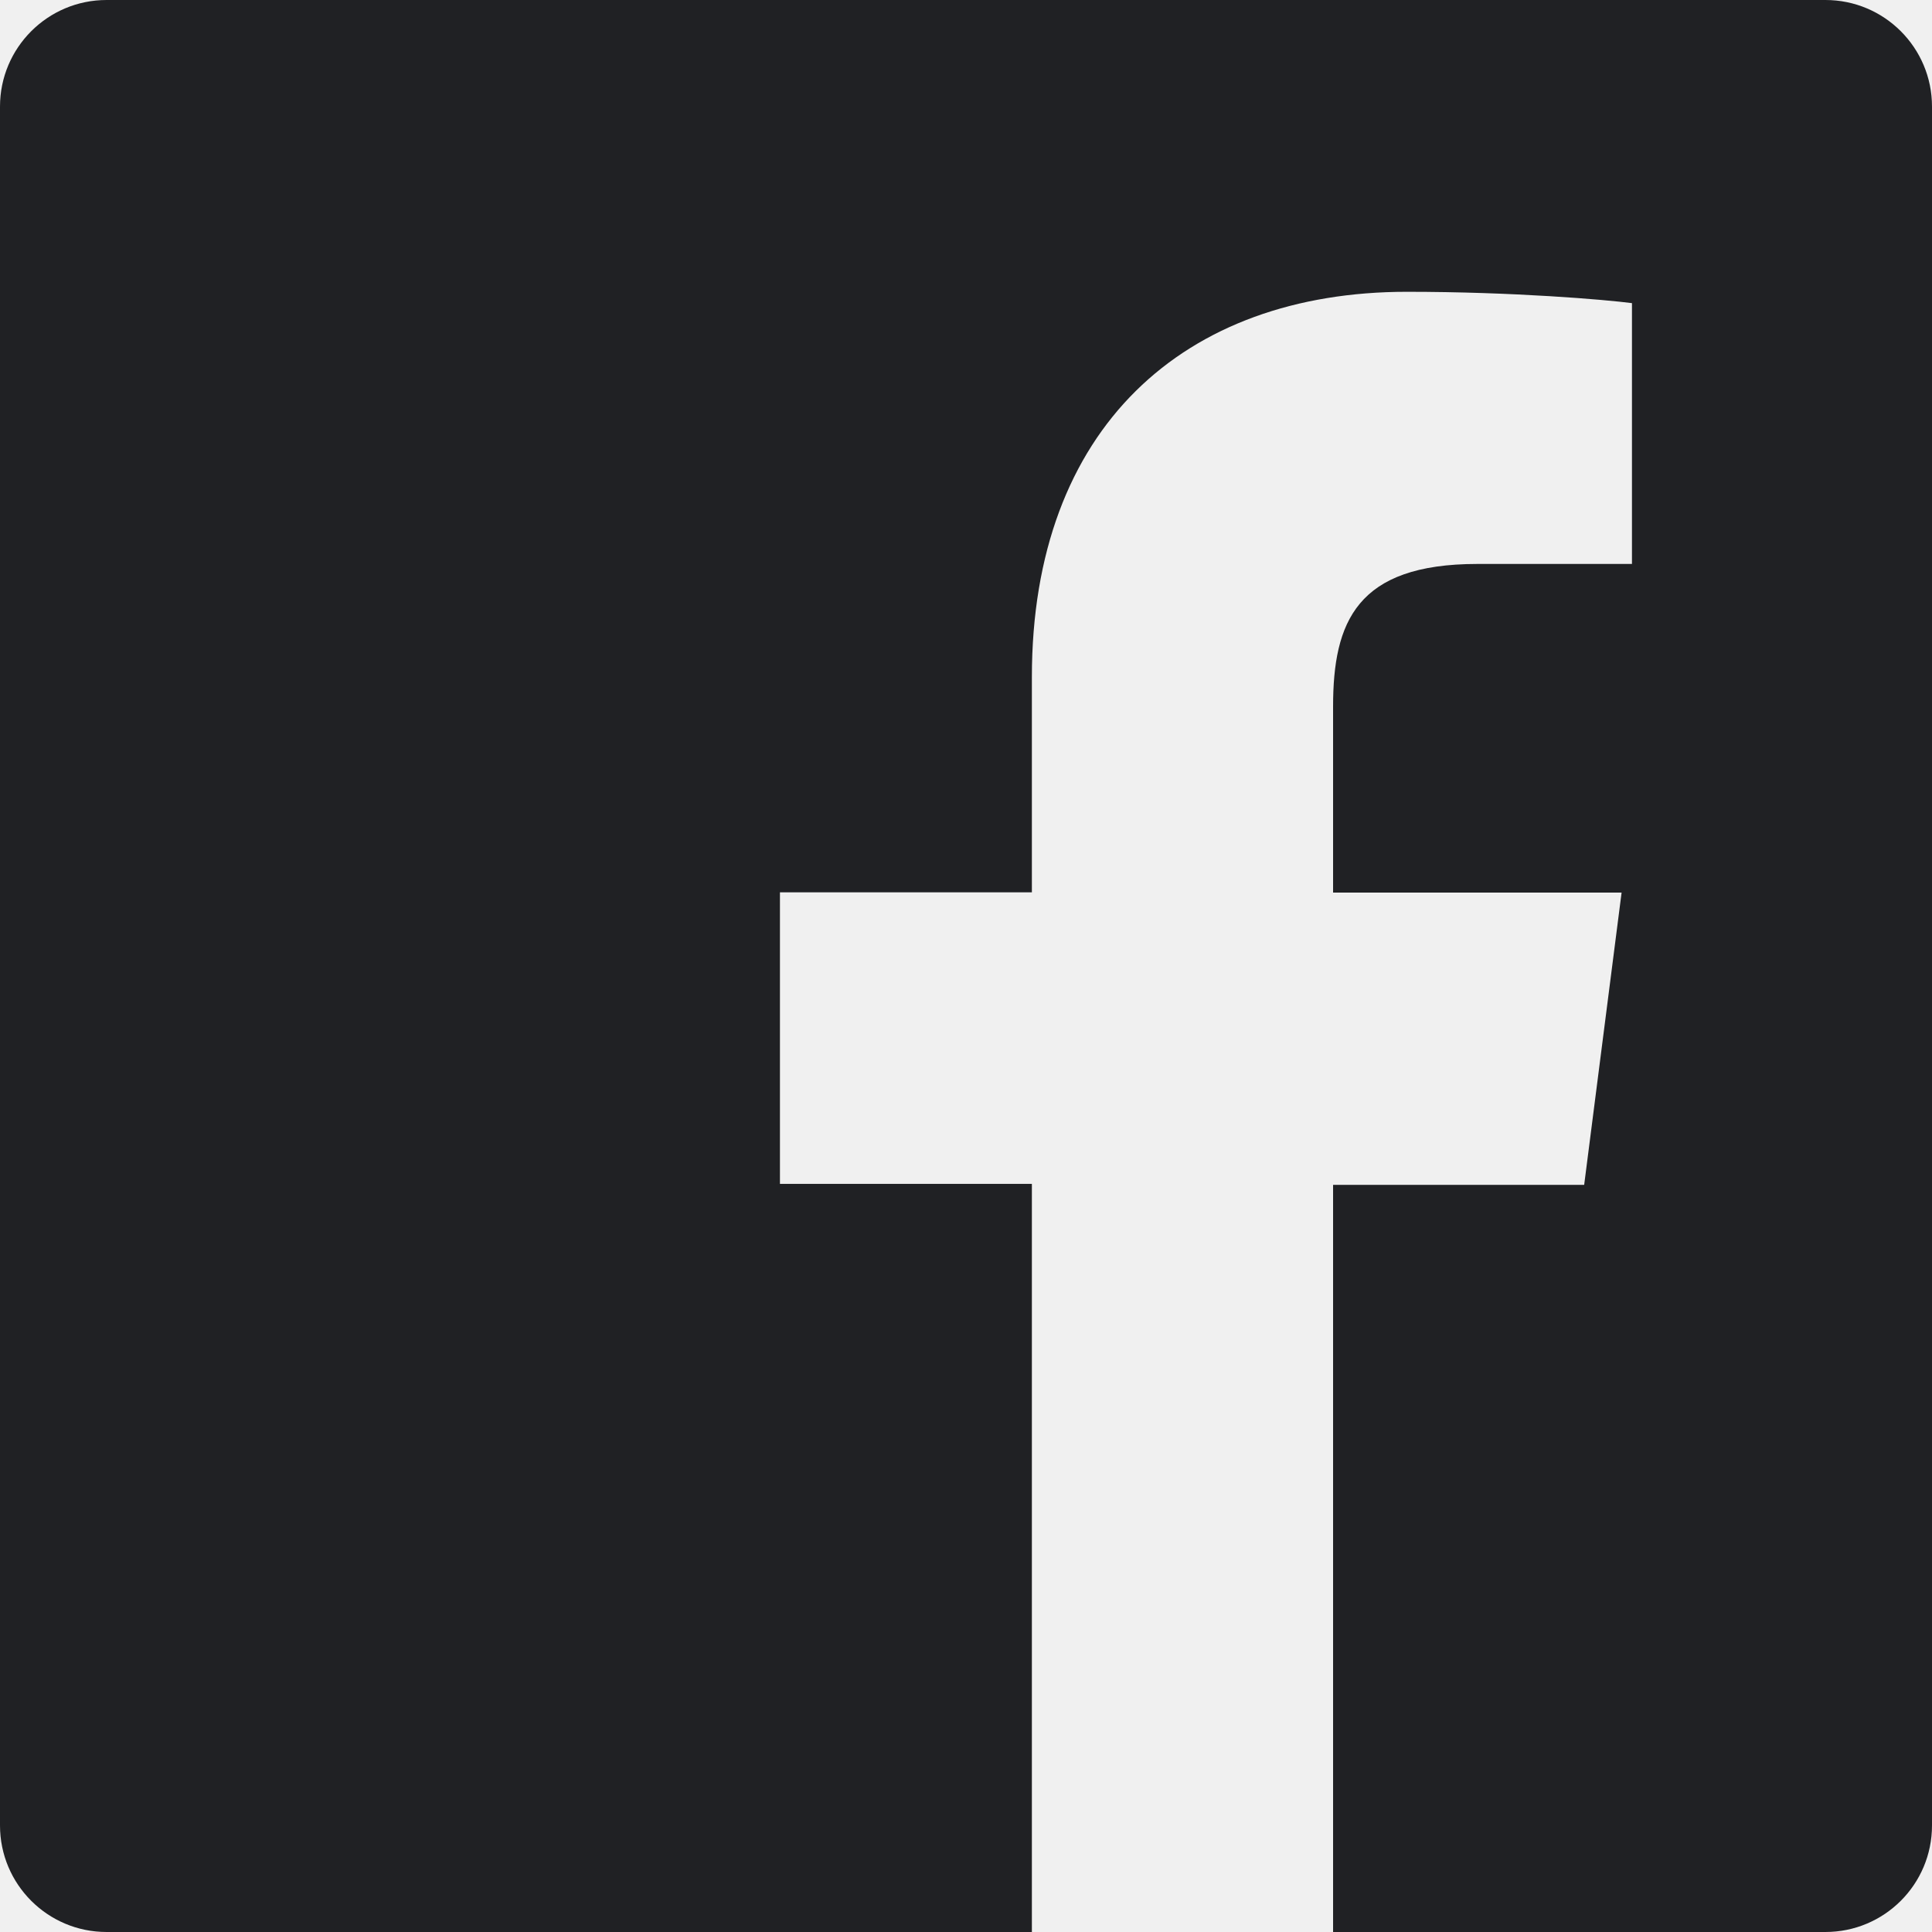
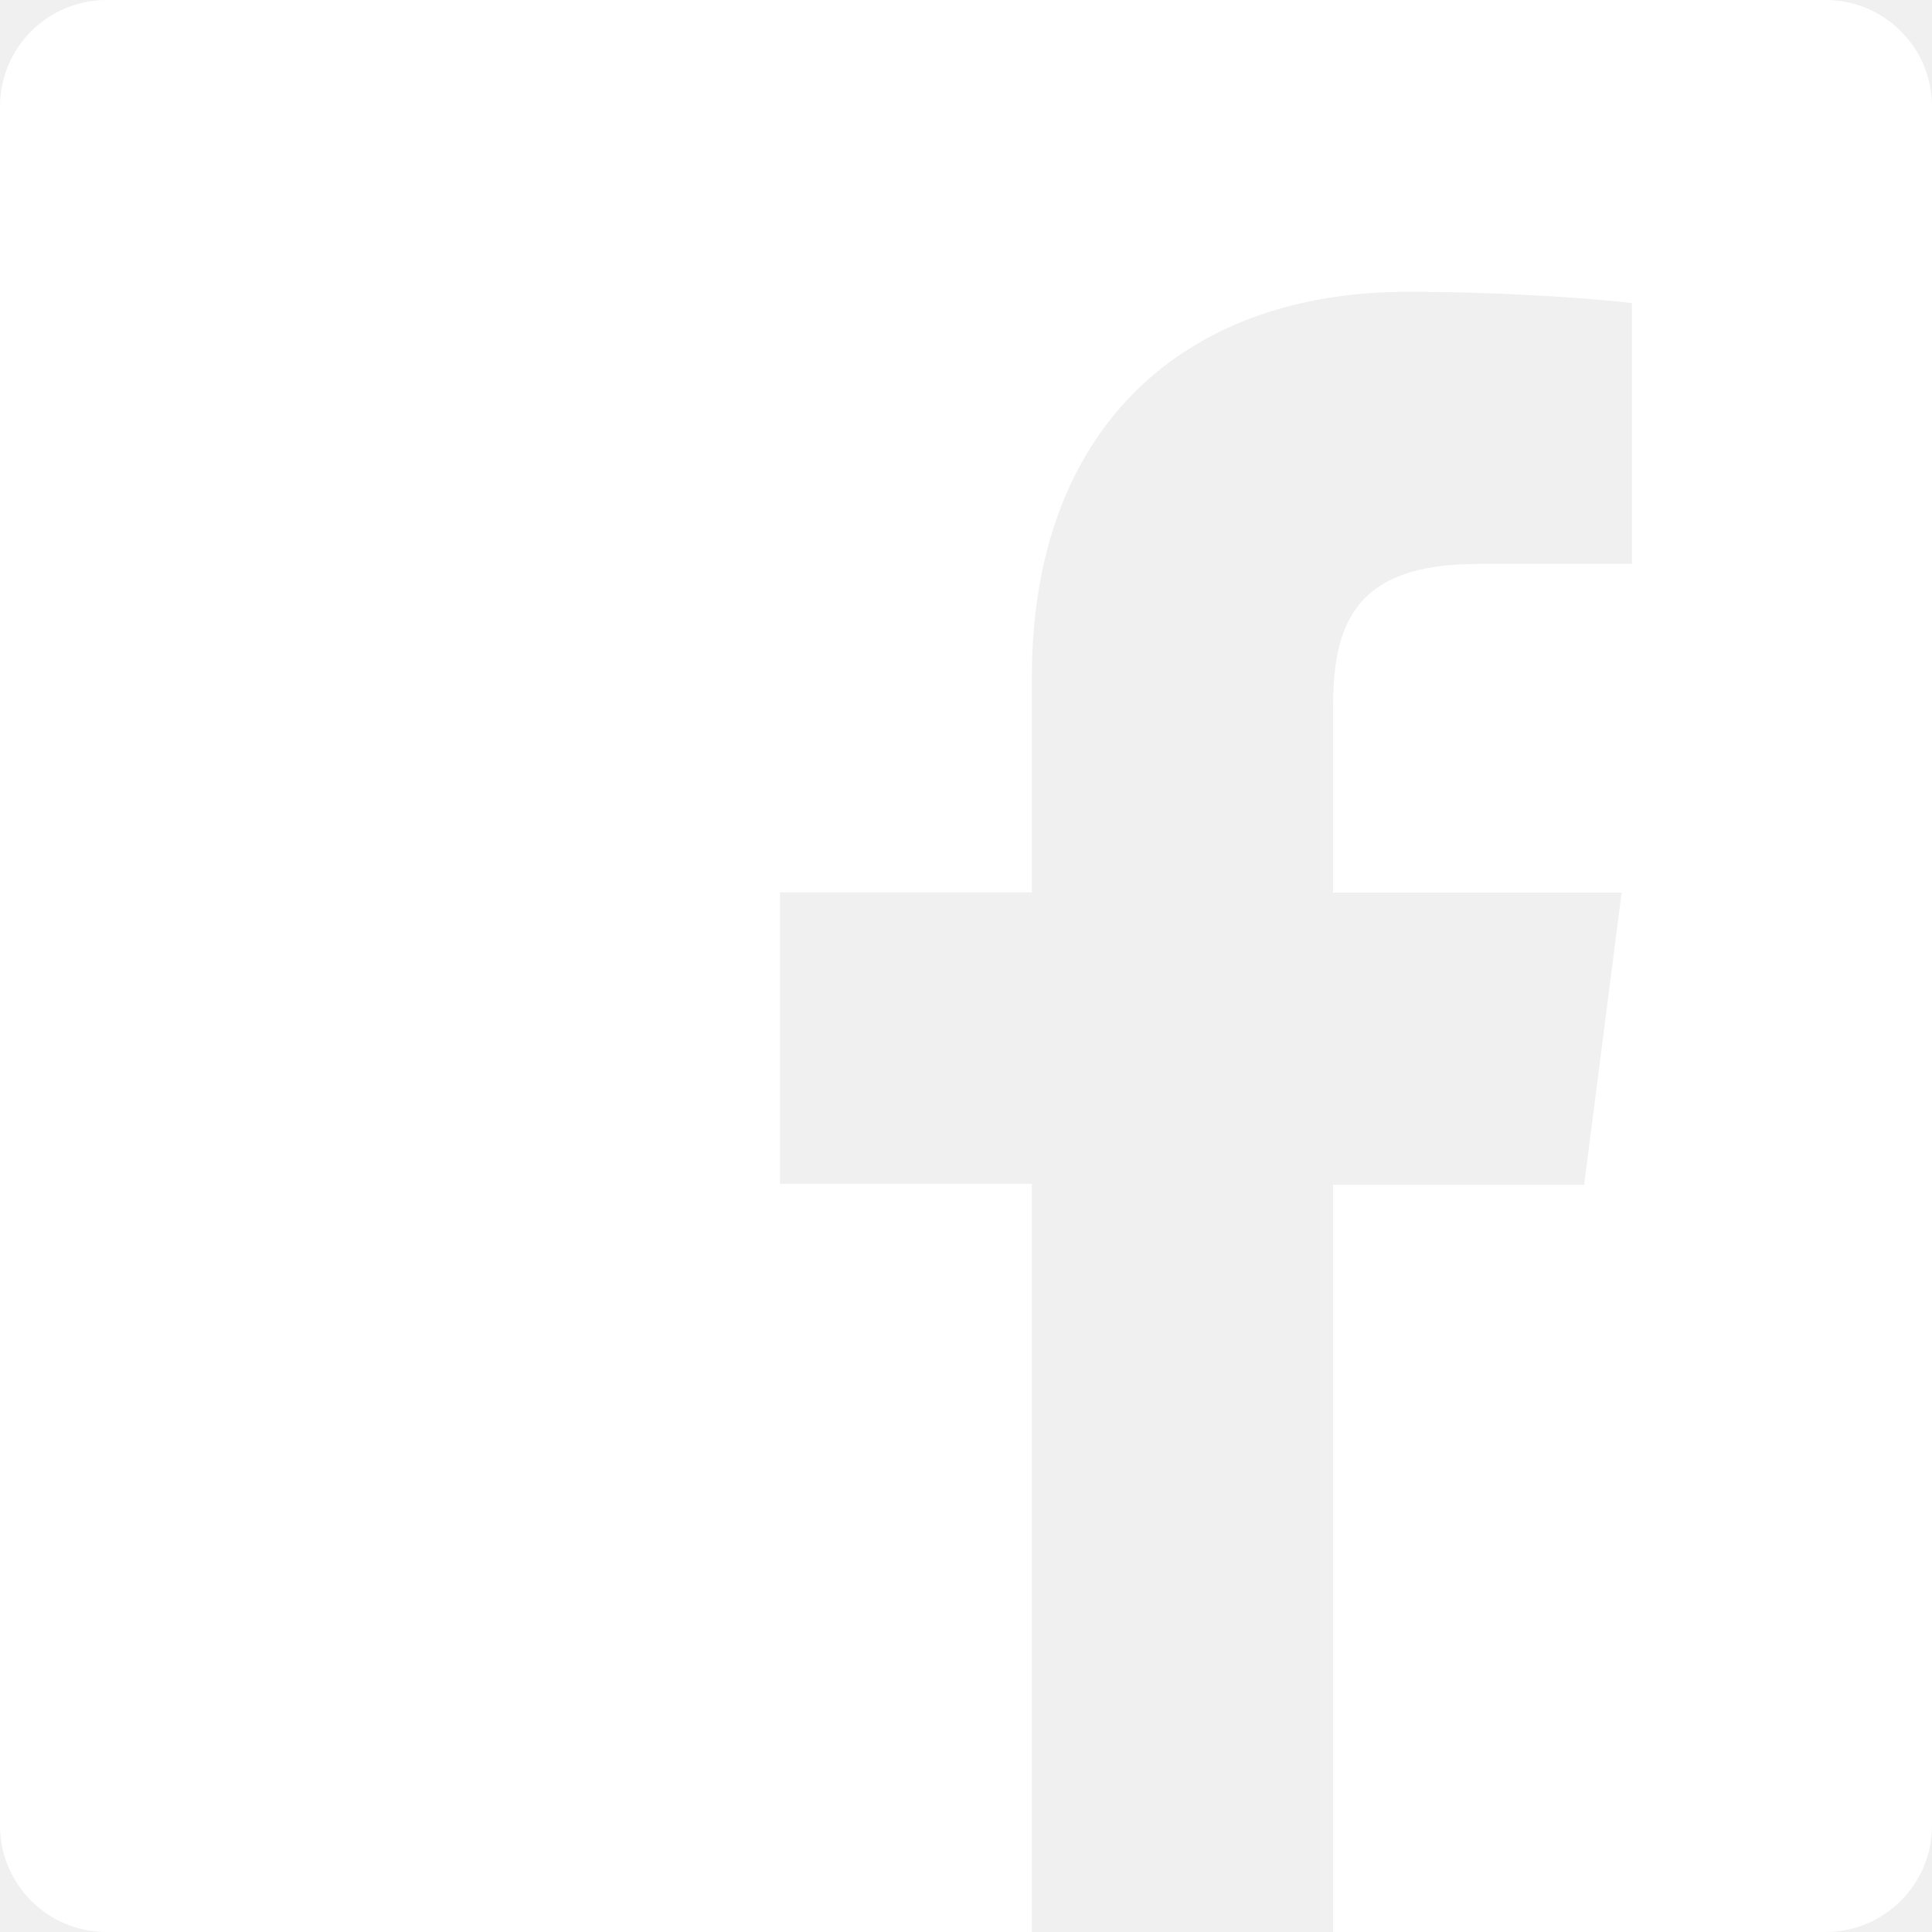
- <svg xmlns="http://www.w3.org/2000/svg" width="30px" height="30px" viewBox="0 0 30 30" version="1.1">
-   <g id="Landing-page" stroke="none" stroke-width="1" fill="none" fill-rule="evenodd">
-     <g id="Desktop" transform="translate(-522, -1150)" fill="#202124">
-       <g id="social" transform="translate(522, 1150)">
-         <path d="M28.345,0 L1.655,0 C0.741,0 0,0.741 0,1.655 L0,28.345 C0,29.26 0.741,30 1.655,30 L16.023,30 L16.023,18.383 L12.111,18.383 L12.111,13.856 L16.023,13.856 L16.023,10.512 C16.023,6.639 18.39,4.531 21.846,4.531 C23.502,4.531 24.926,4.653 25.341,4.707 L25.341,8.757 L22.94,8.757 C21.065,8.757 20.7,9.659 20.7,10.971 L20.7,13.86 L25.18,13.86 L24.599,18.398 L20.7,18.398 L20.7,30 L28.344,30 C29.26,30 30,29.26 30,28.345 L30,1.655 C30,0.741 29.26,0 28.345,0 Z" id="facebook" />
+ <svg xmlns="http://www.w3.org/2000/svg" width="20px" height="20px" viewBox="0 0 20 20" version="1.1">
+   <g id="Home" stroke="none" stroke-width="1" fill="none" fill-rule="evenodd">
+     <g id="Desktop" transform="translate(-522, -7956)" fill="#FFFFFF">
+       <g id="footer" transform="translate(0, 7873)">
+         <g id="social" transform="translate(522, 83)">
+           <path d="M18.897,0 L1.103,0 C0.494,0 0,0.494 0,1.103 L0,18.897 C0,19.507 0.494,20 1.103,20 L10.682,20 L10.682,12.255 L8.074,12.255 L8.074,9.238 L10.682,9.238 L10.682,7.008 C10.682,4.426 12.26,3.021 14.564,3.021 C15.668,3.021 16.617,3.102 16.894,3.138 L16.894,5.838 L15.293,5.838 C14.043,5.838 13.8,6.439 13.8,7.314 L13.8,9.24 L16.787,9.24 L16.399,12.265 L13.8,12.265 L13.8,20 L18.896,20 C19.507,20 20,19.507 20,18.897 L20,1.103 C20,0.494 19.507,0 18.897,0 Z" id="facebook" />
+         </g>
      </g>
    </g>
  </g>
</svg>
